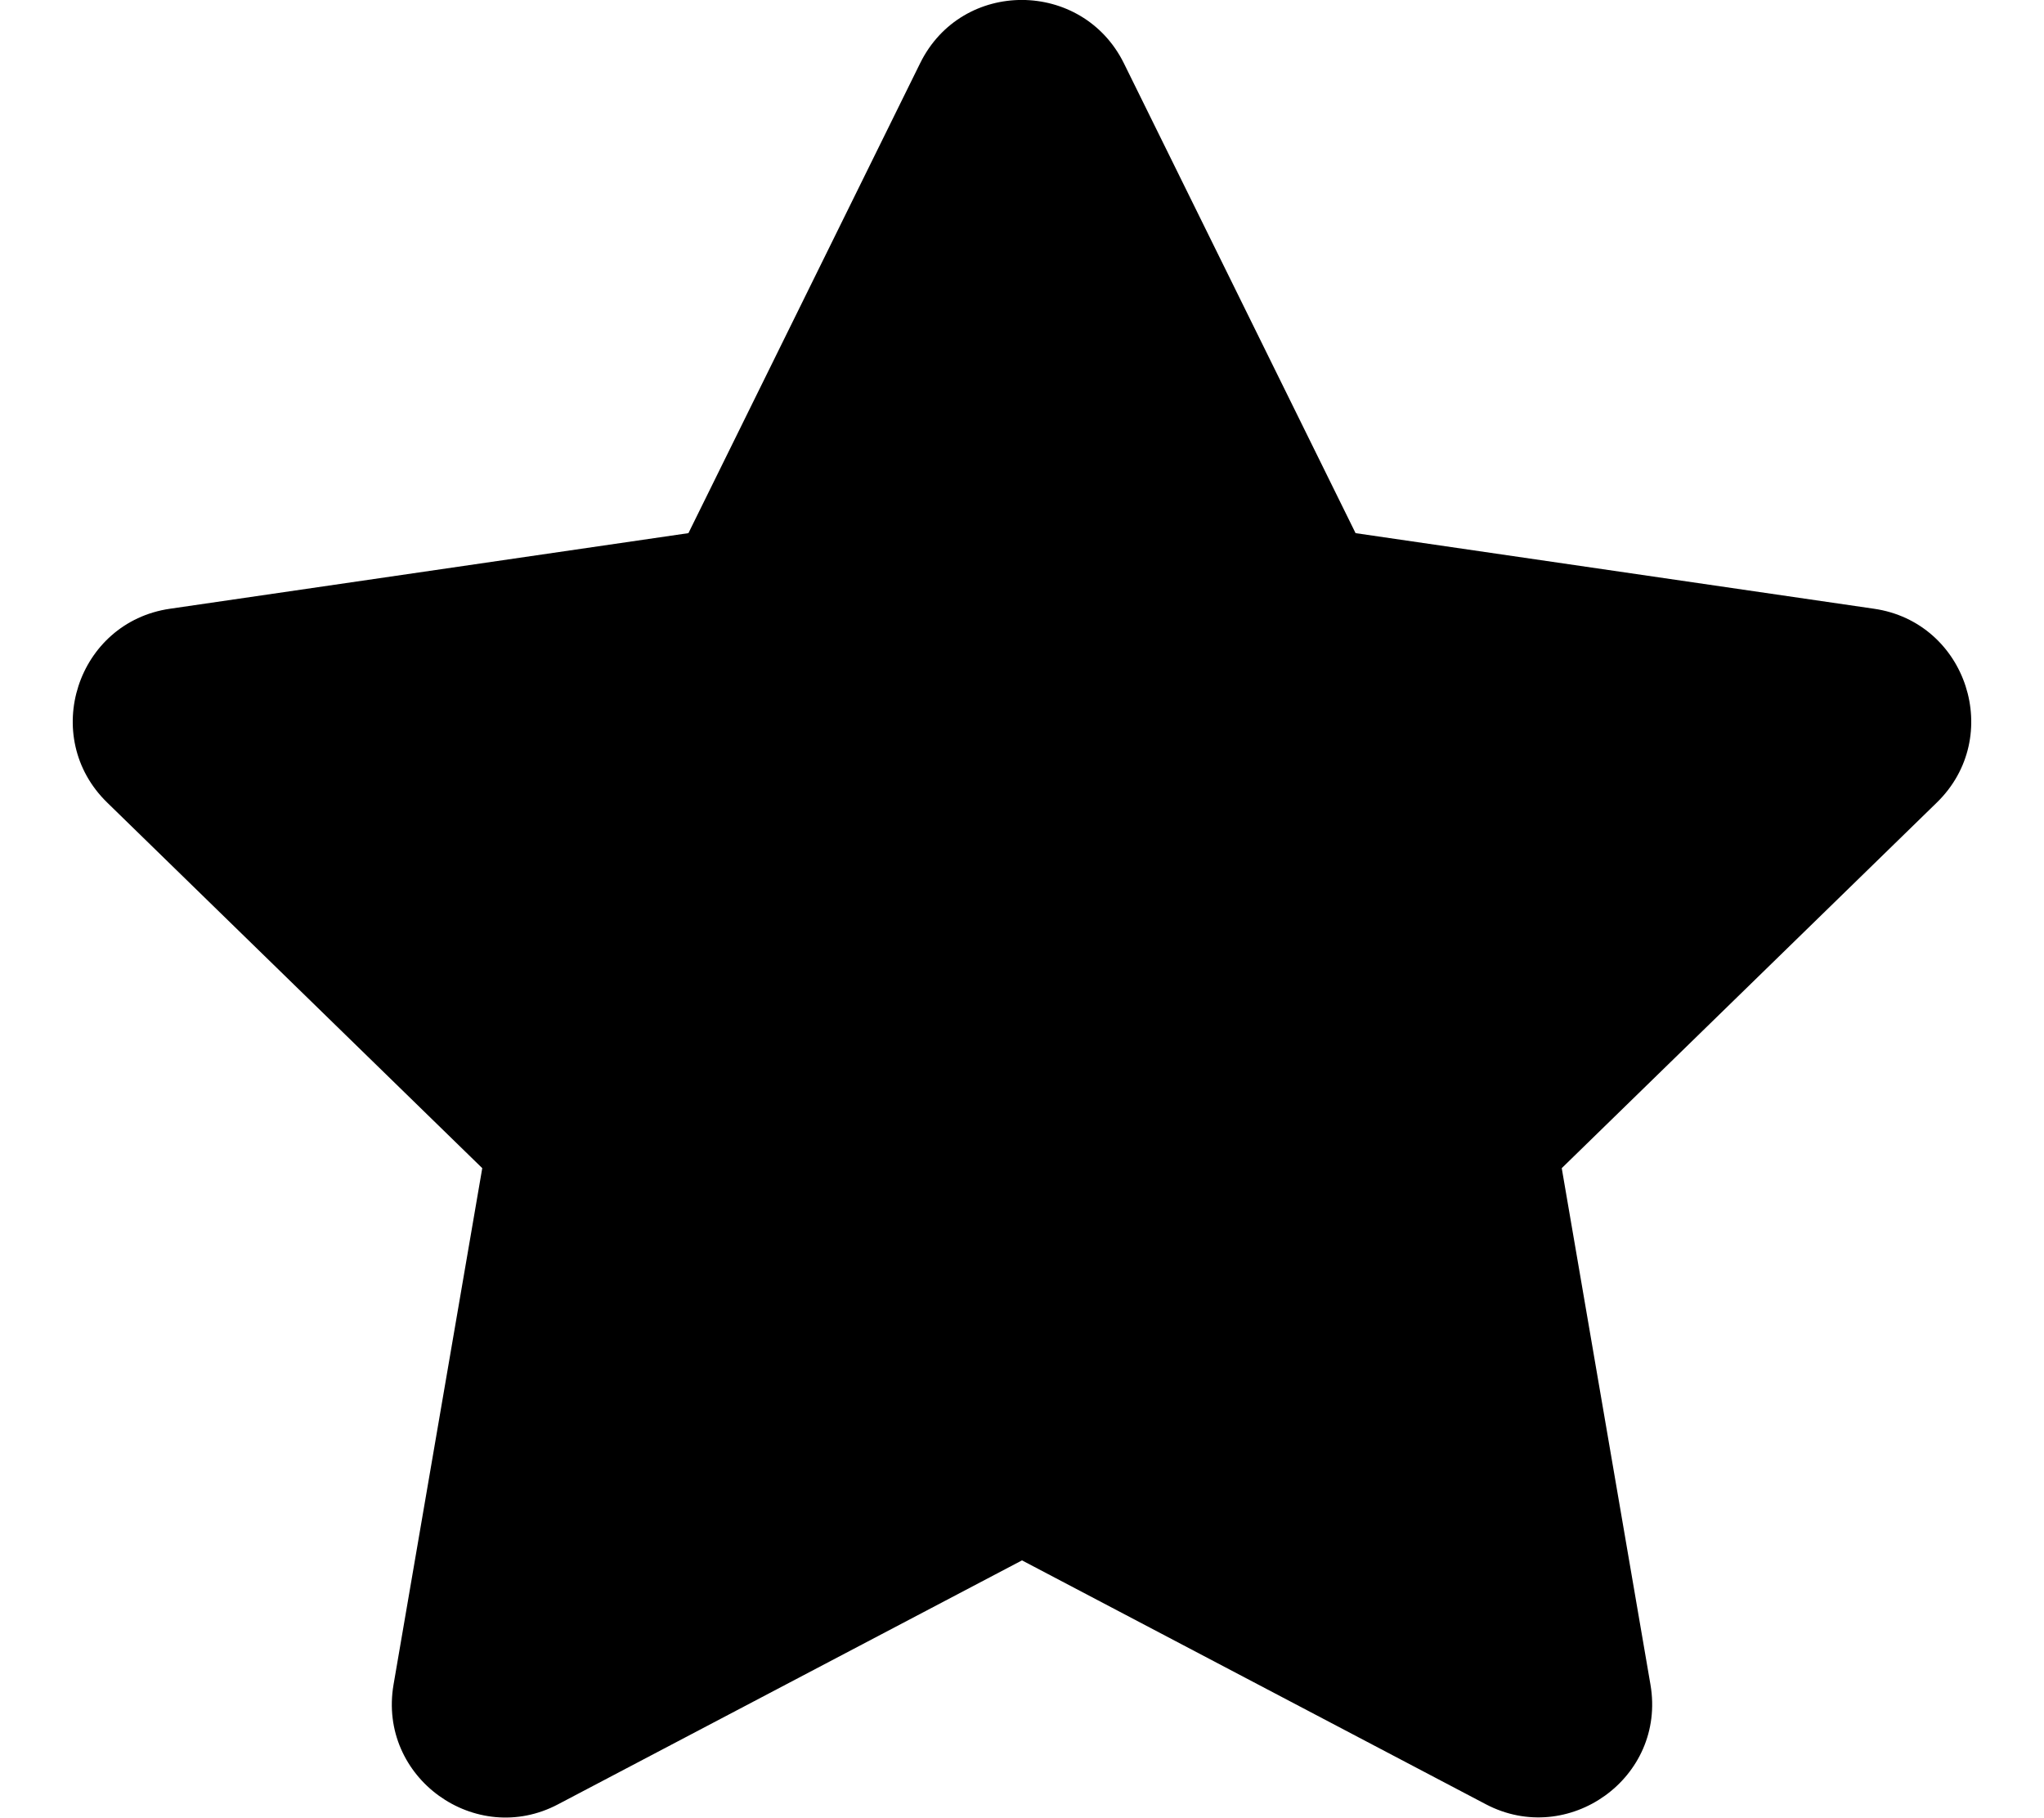
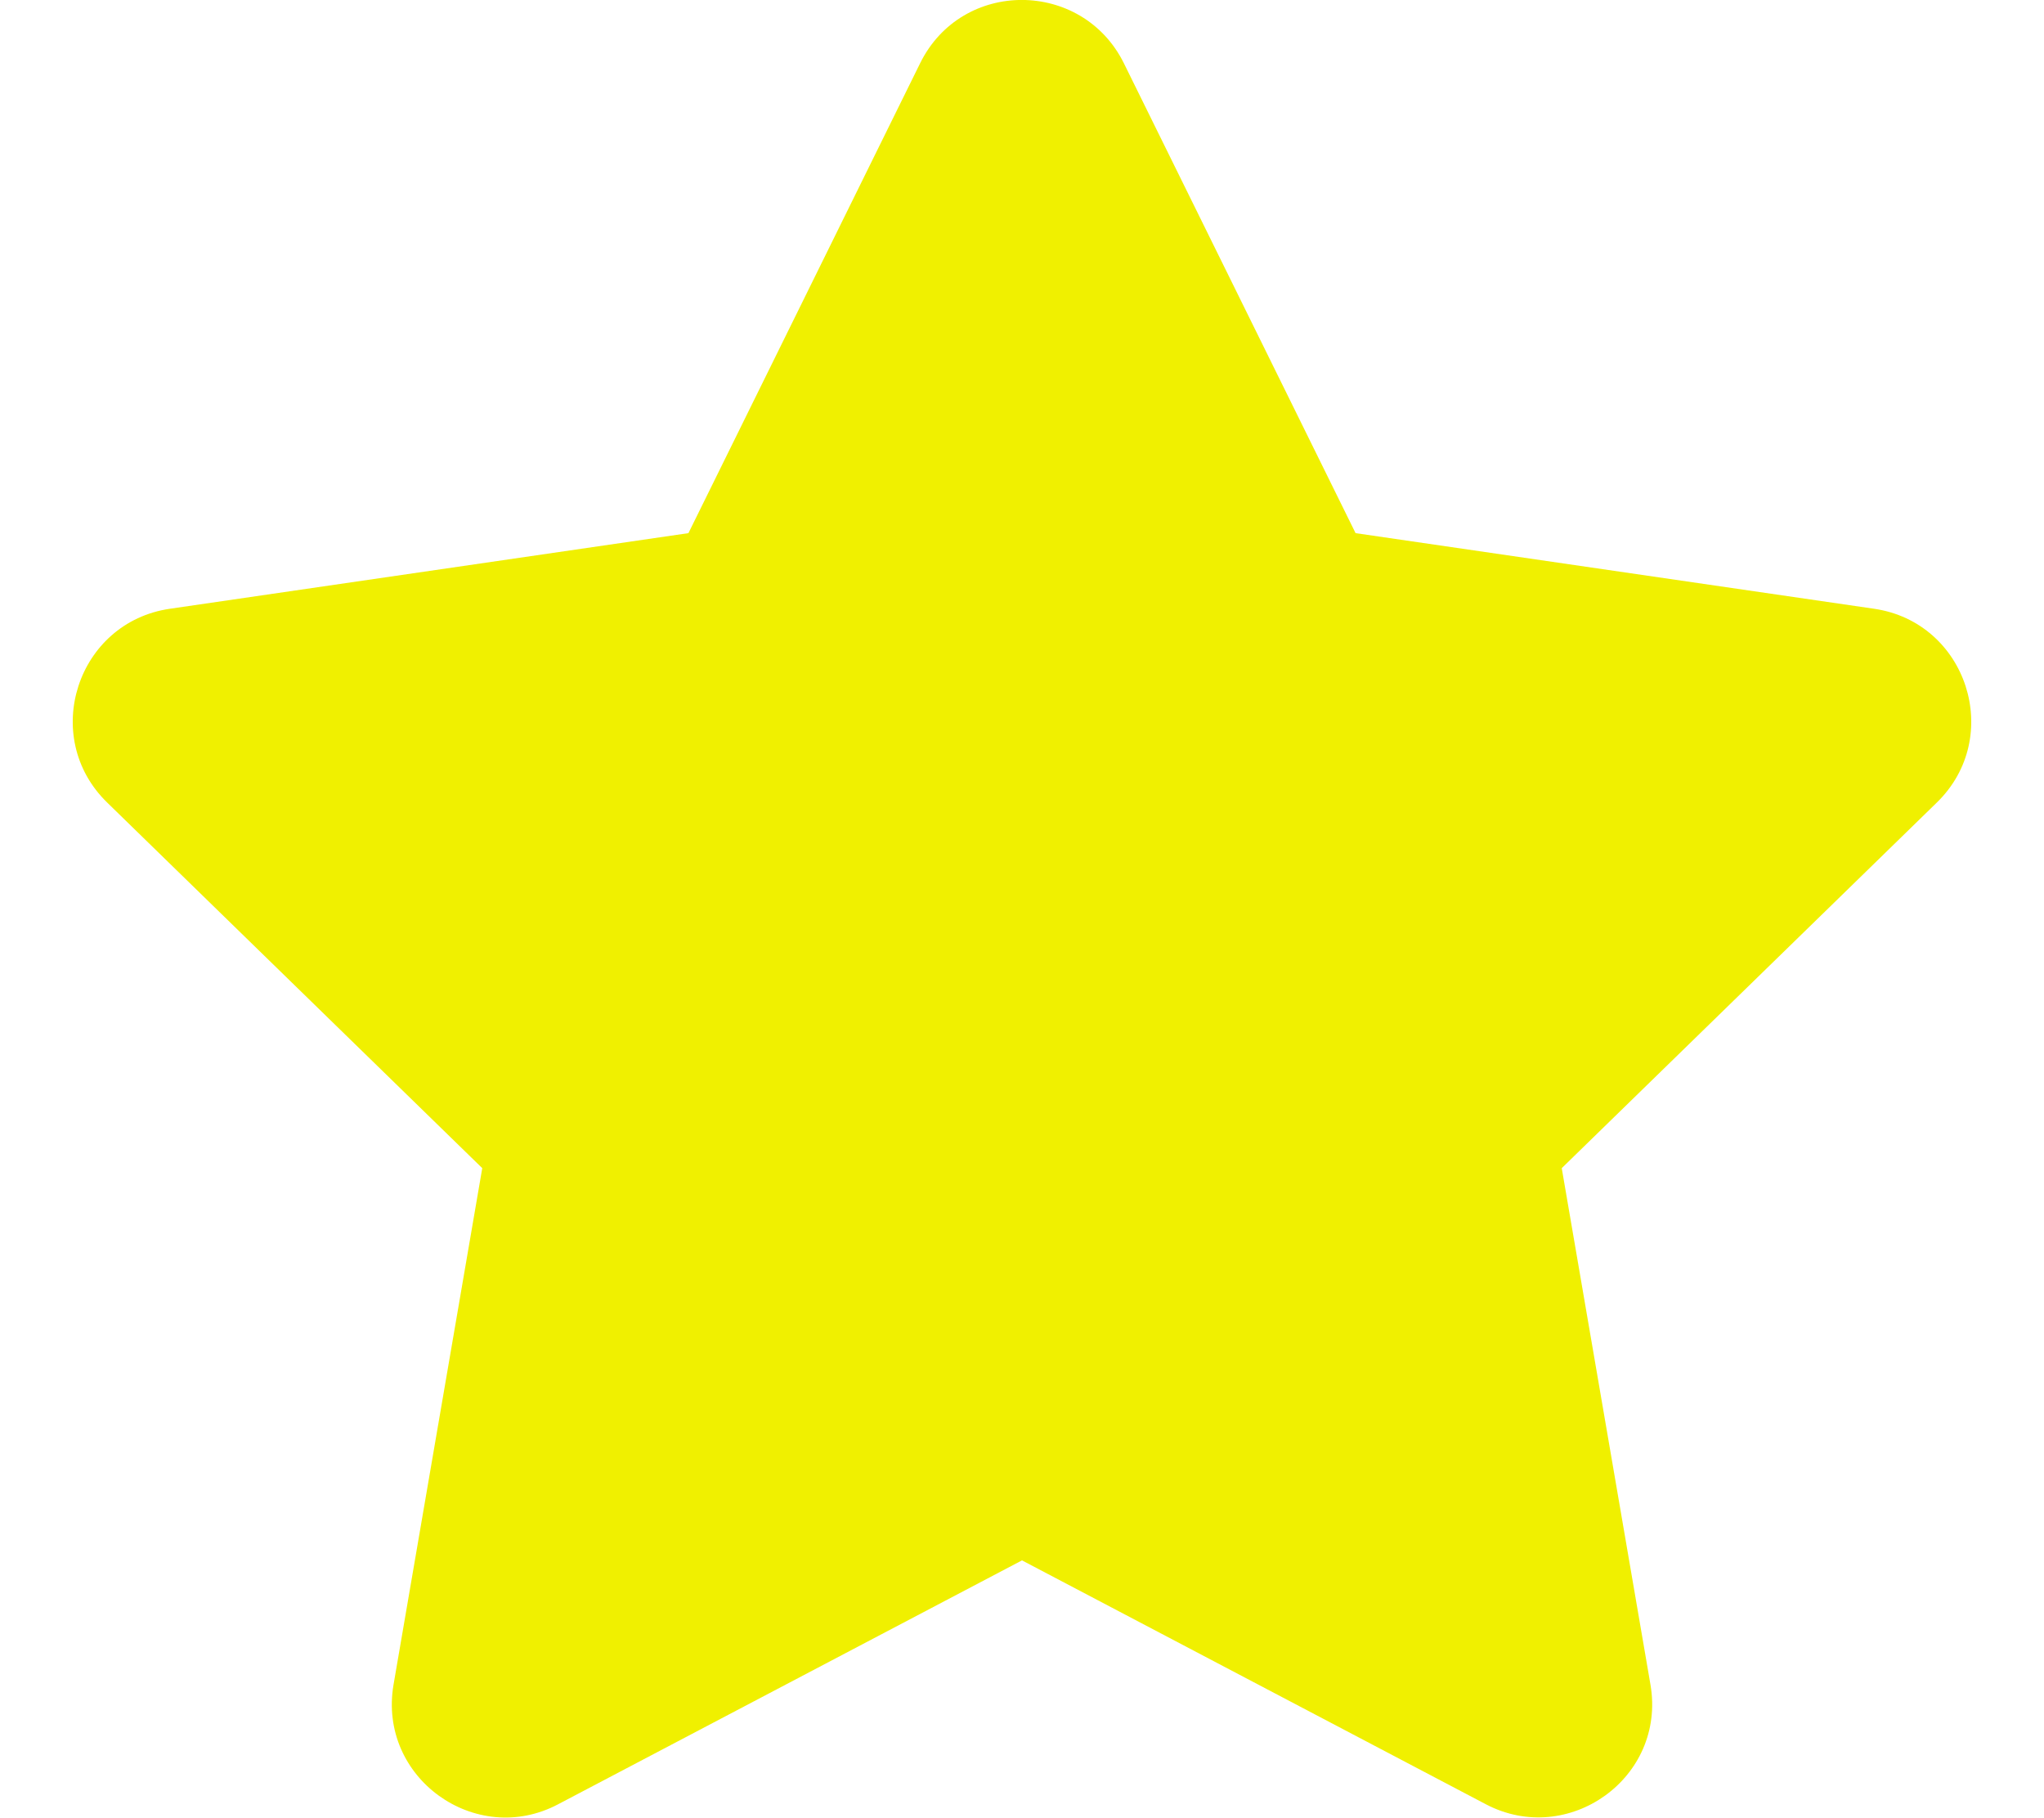
<svg xmlns="http://www.w3.org/2000/svg" aria-hidden="true" data-prefix="fas" data-icon="star" class="svg-inline--fa fa-star fa-w-18" role="img" viewBox="0 0 576 512">
-   <path fill="currentColor" d="M259.3 17.8L194 150.2 47.9 171.5c-26.2 3.8-36.7 36.1-17.7 54.6l105.7 103-25 145.5c-4.5 26.3 23.2 46 46.4 33.7L288 439.6l130.7 68.7c23.2 12.2 50.9-7.4 46.4-33.7l-25-145.5 105.7-103c19-18.5 8.5-50.8-17.7-54.6L382 150.2 316.7 17.8c-11.7-23.6-45.6-23.9-57.4 0z" />
+   <path fill="rgb(240, 240, 0)" d="M259.3 17.8L194 150.2 47.9 171.5c-26.2 3.8-36.7 36.1-17.7 54.6l105.7 103-25 145.5c-4.5 26.3 23.2 46 46.4 33.7L288 439.6l130.7 68.7c23.2 12.2 50.9-7.4 46.4-33.7l-25-145.5 105.7-103c19-18.5 8.5-50.8-17.7-54.6L382 150.2 316.7 17.8c-11.7-23.6-45.6-23.9-57.4 0z" />
</svg>
